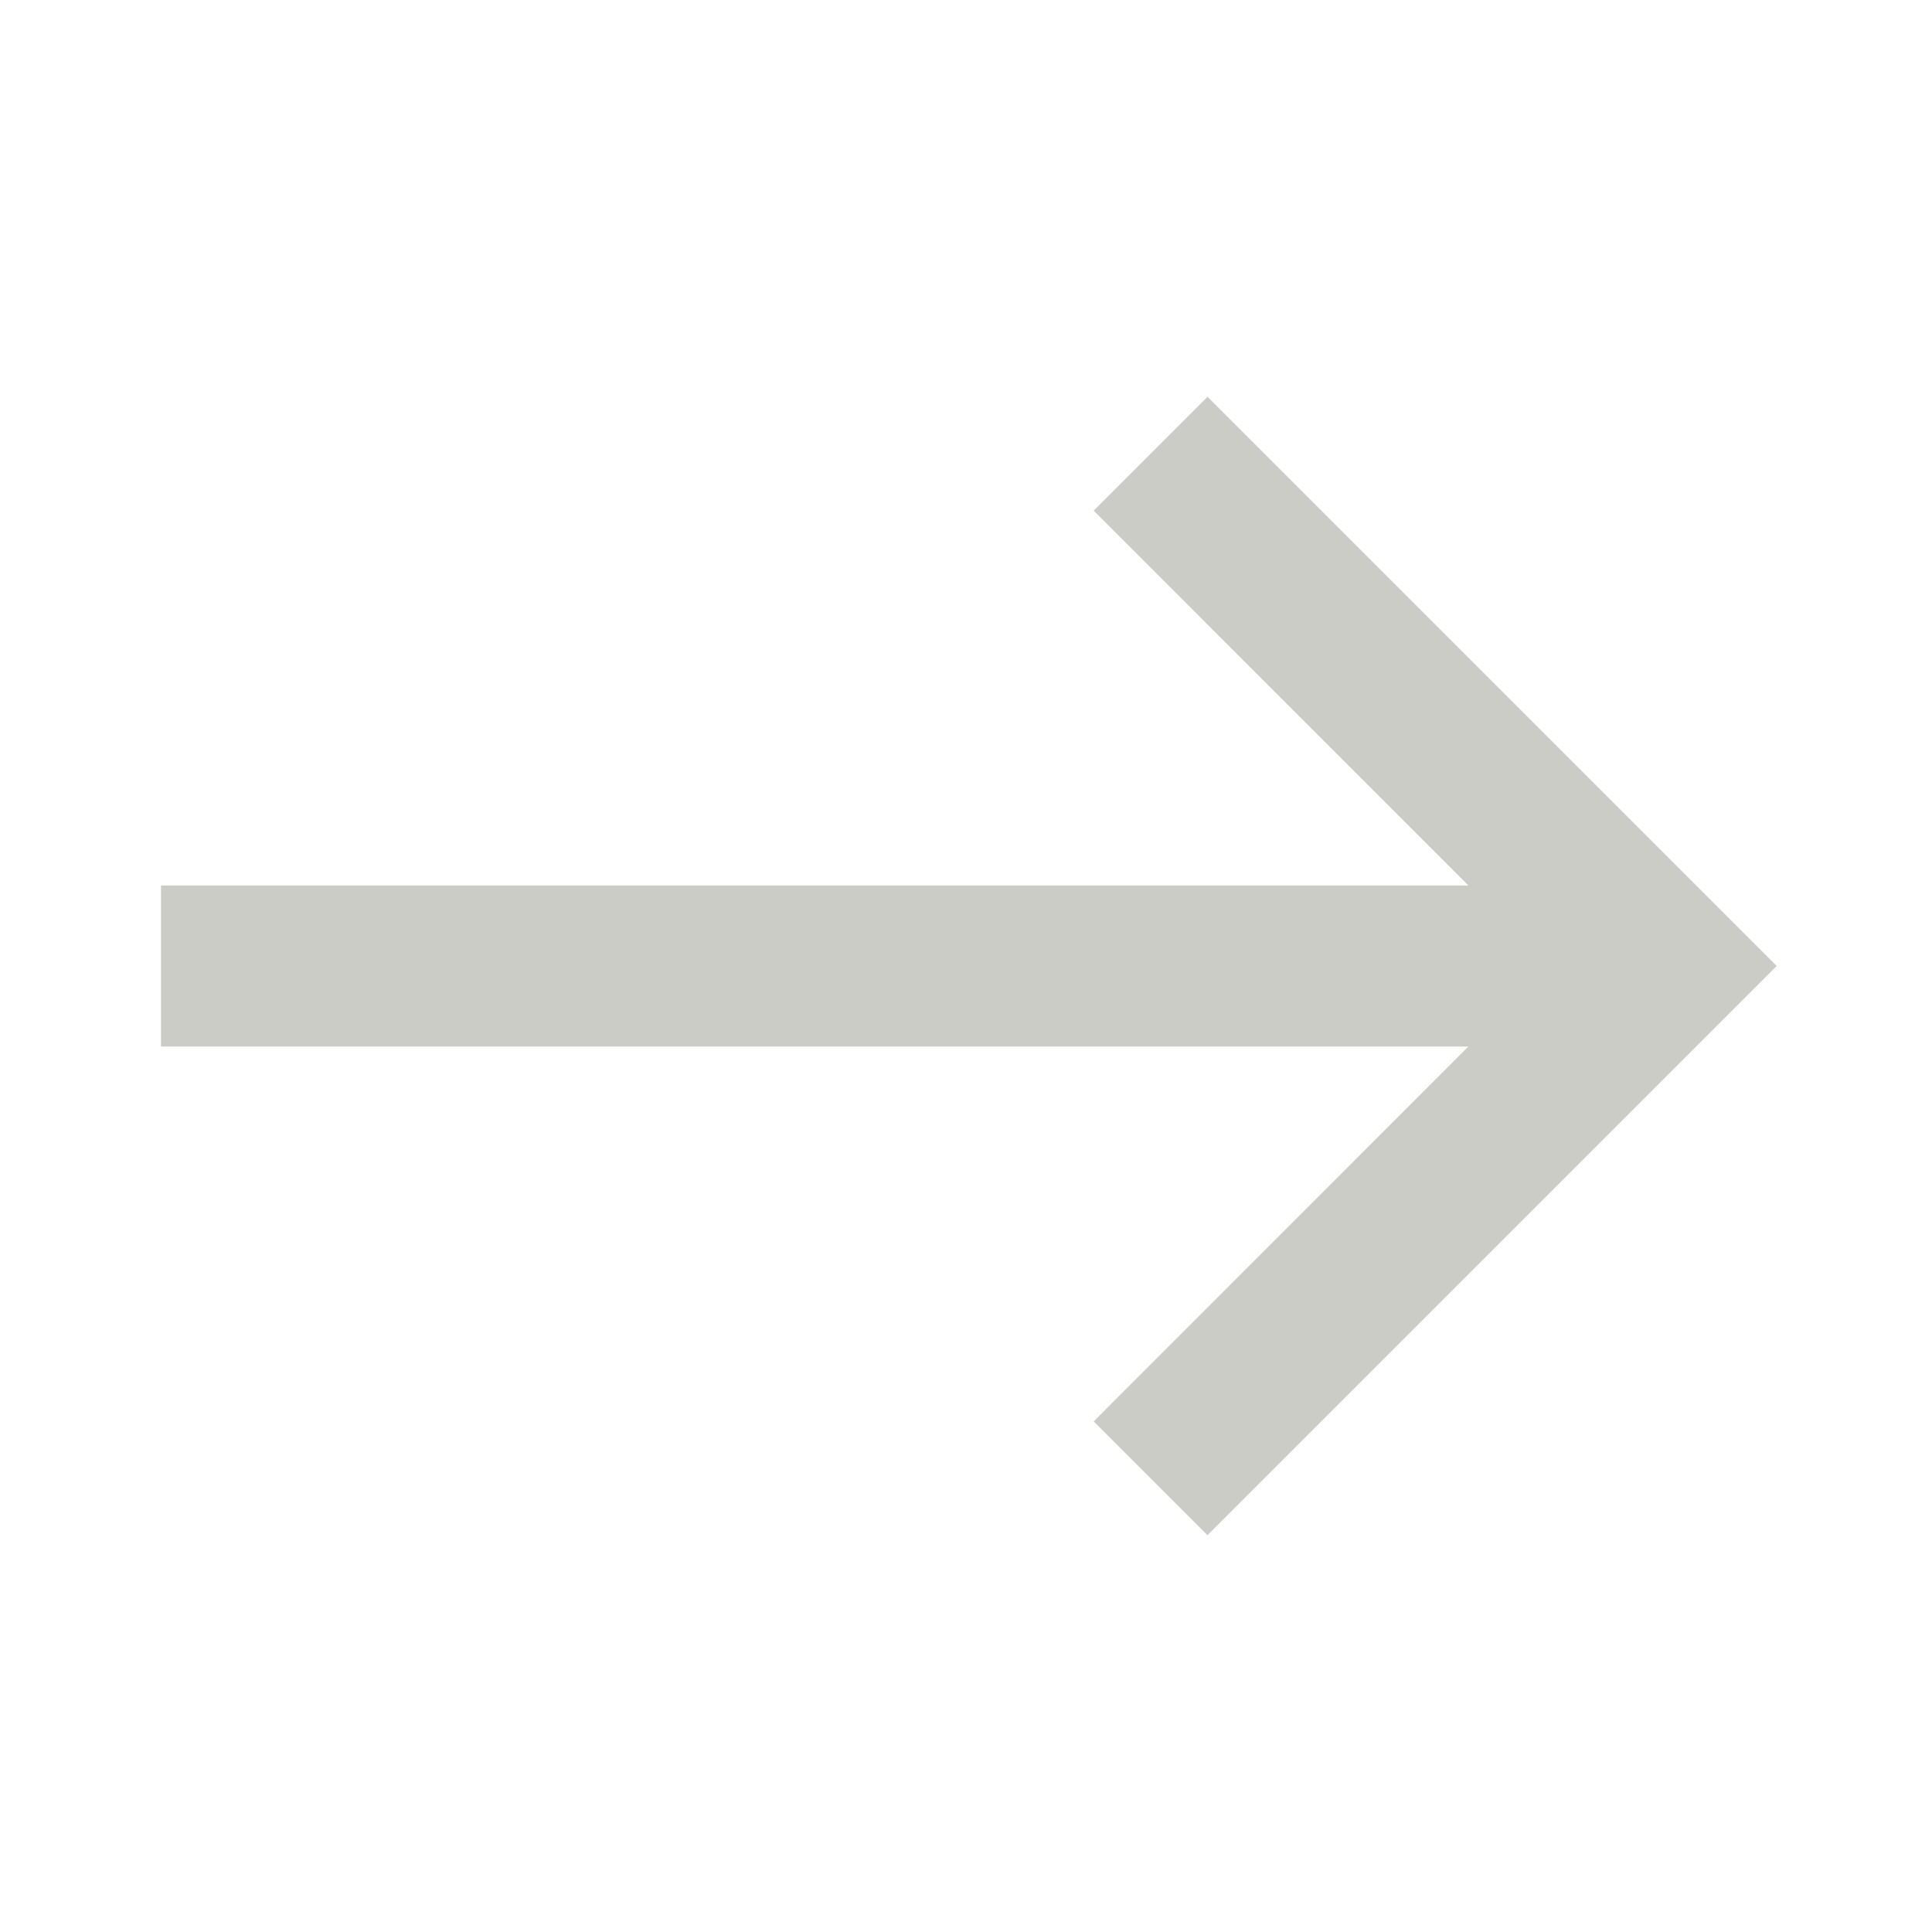
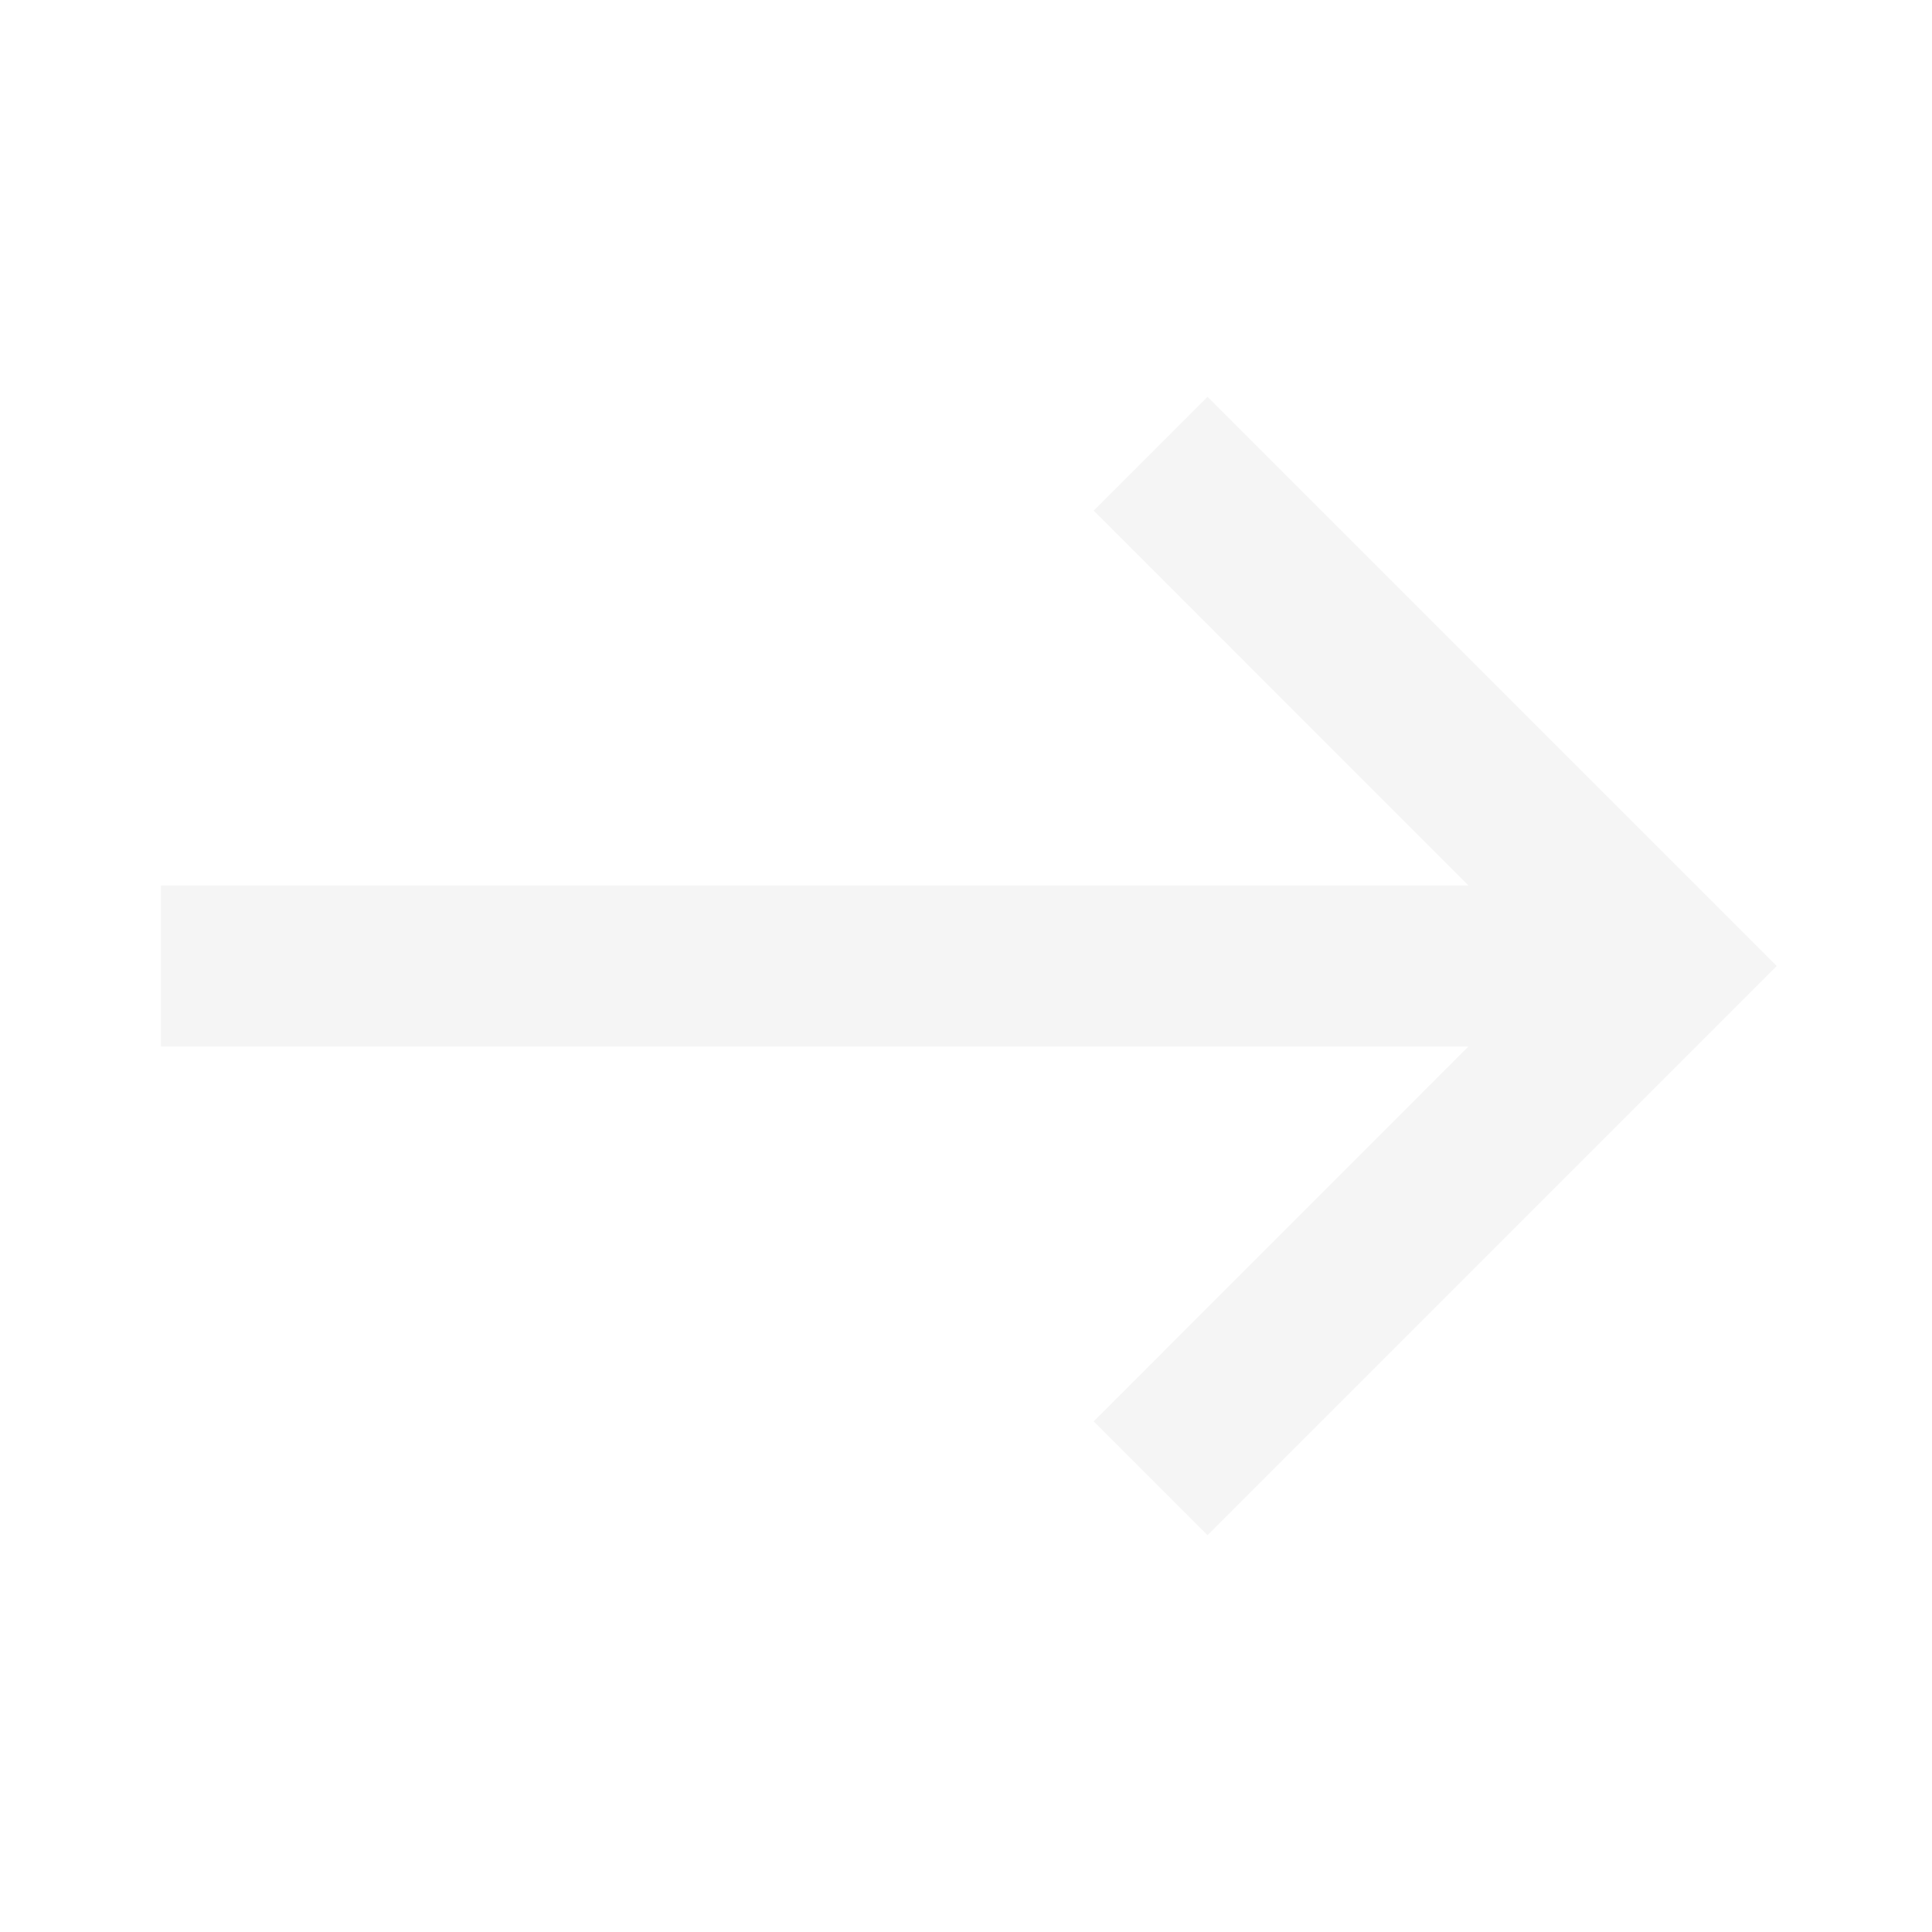
<svg xmlns="http://www.w3.org/2000/svg" width="24px" height="24px" viewBox="0 0 24 24" version="1.1">
  <g id="arrow-right" stroke="none" stroke-width="1" fill="none" fill-rule="evenodd">
-     <polygon id="Path" fill="#CBCCC5" points="13.586 6.343 15 4.929 22.071 12 15 19.071 13.586 17.657 18.241 13 2 13 2 11 18.242 11" />
+     <polygon id="Path" fill="#F5F5F5" points="13.586 6.343 15 4.929 22.071 12 15 19.071 13.586 17.657 18.241 13 2 13 2 11 18.242 11" />
  </g>
</svg>
